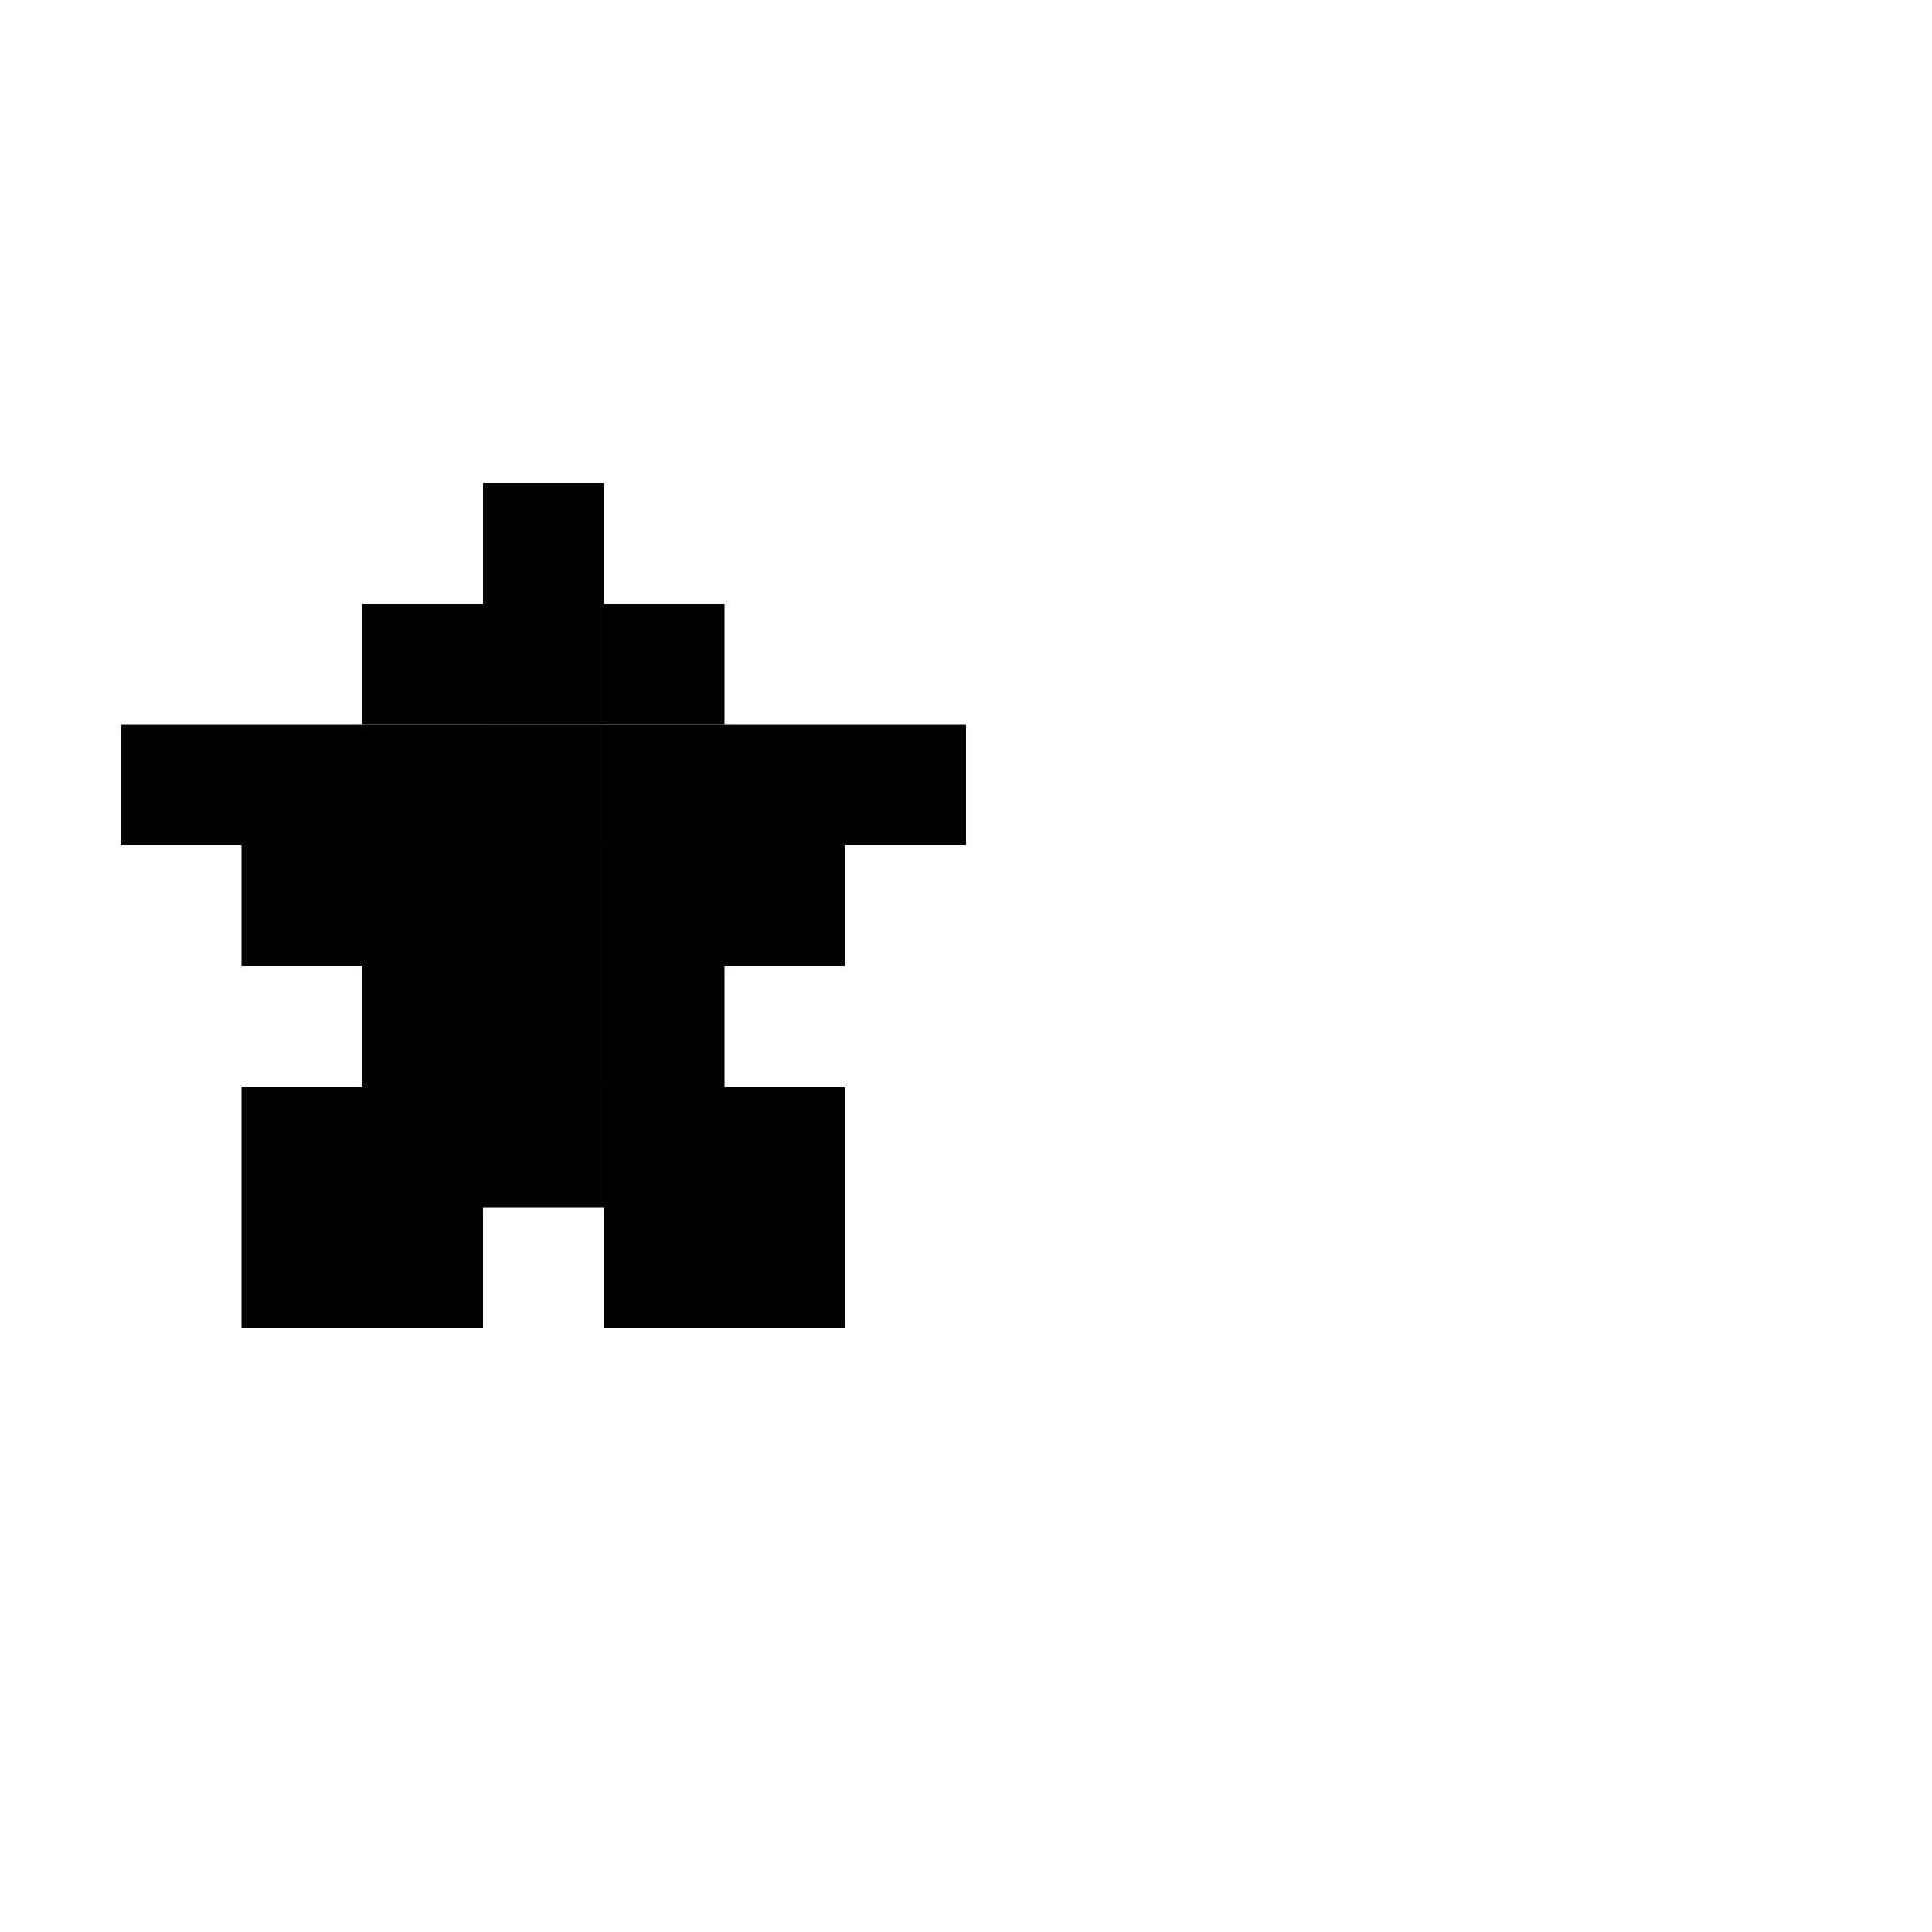
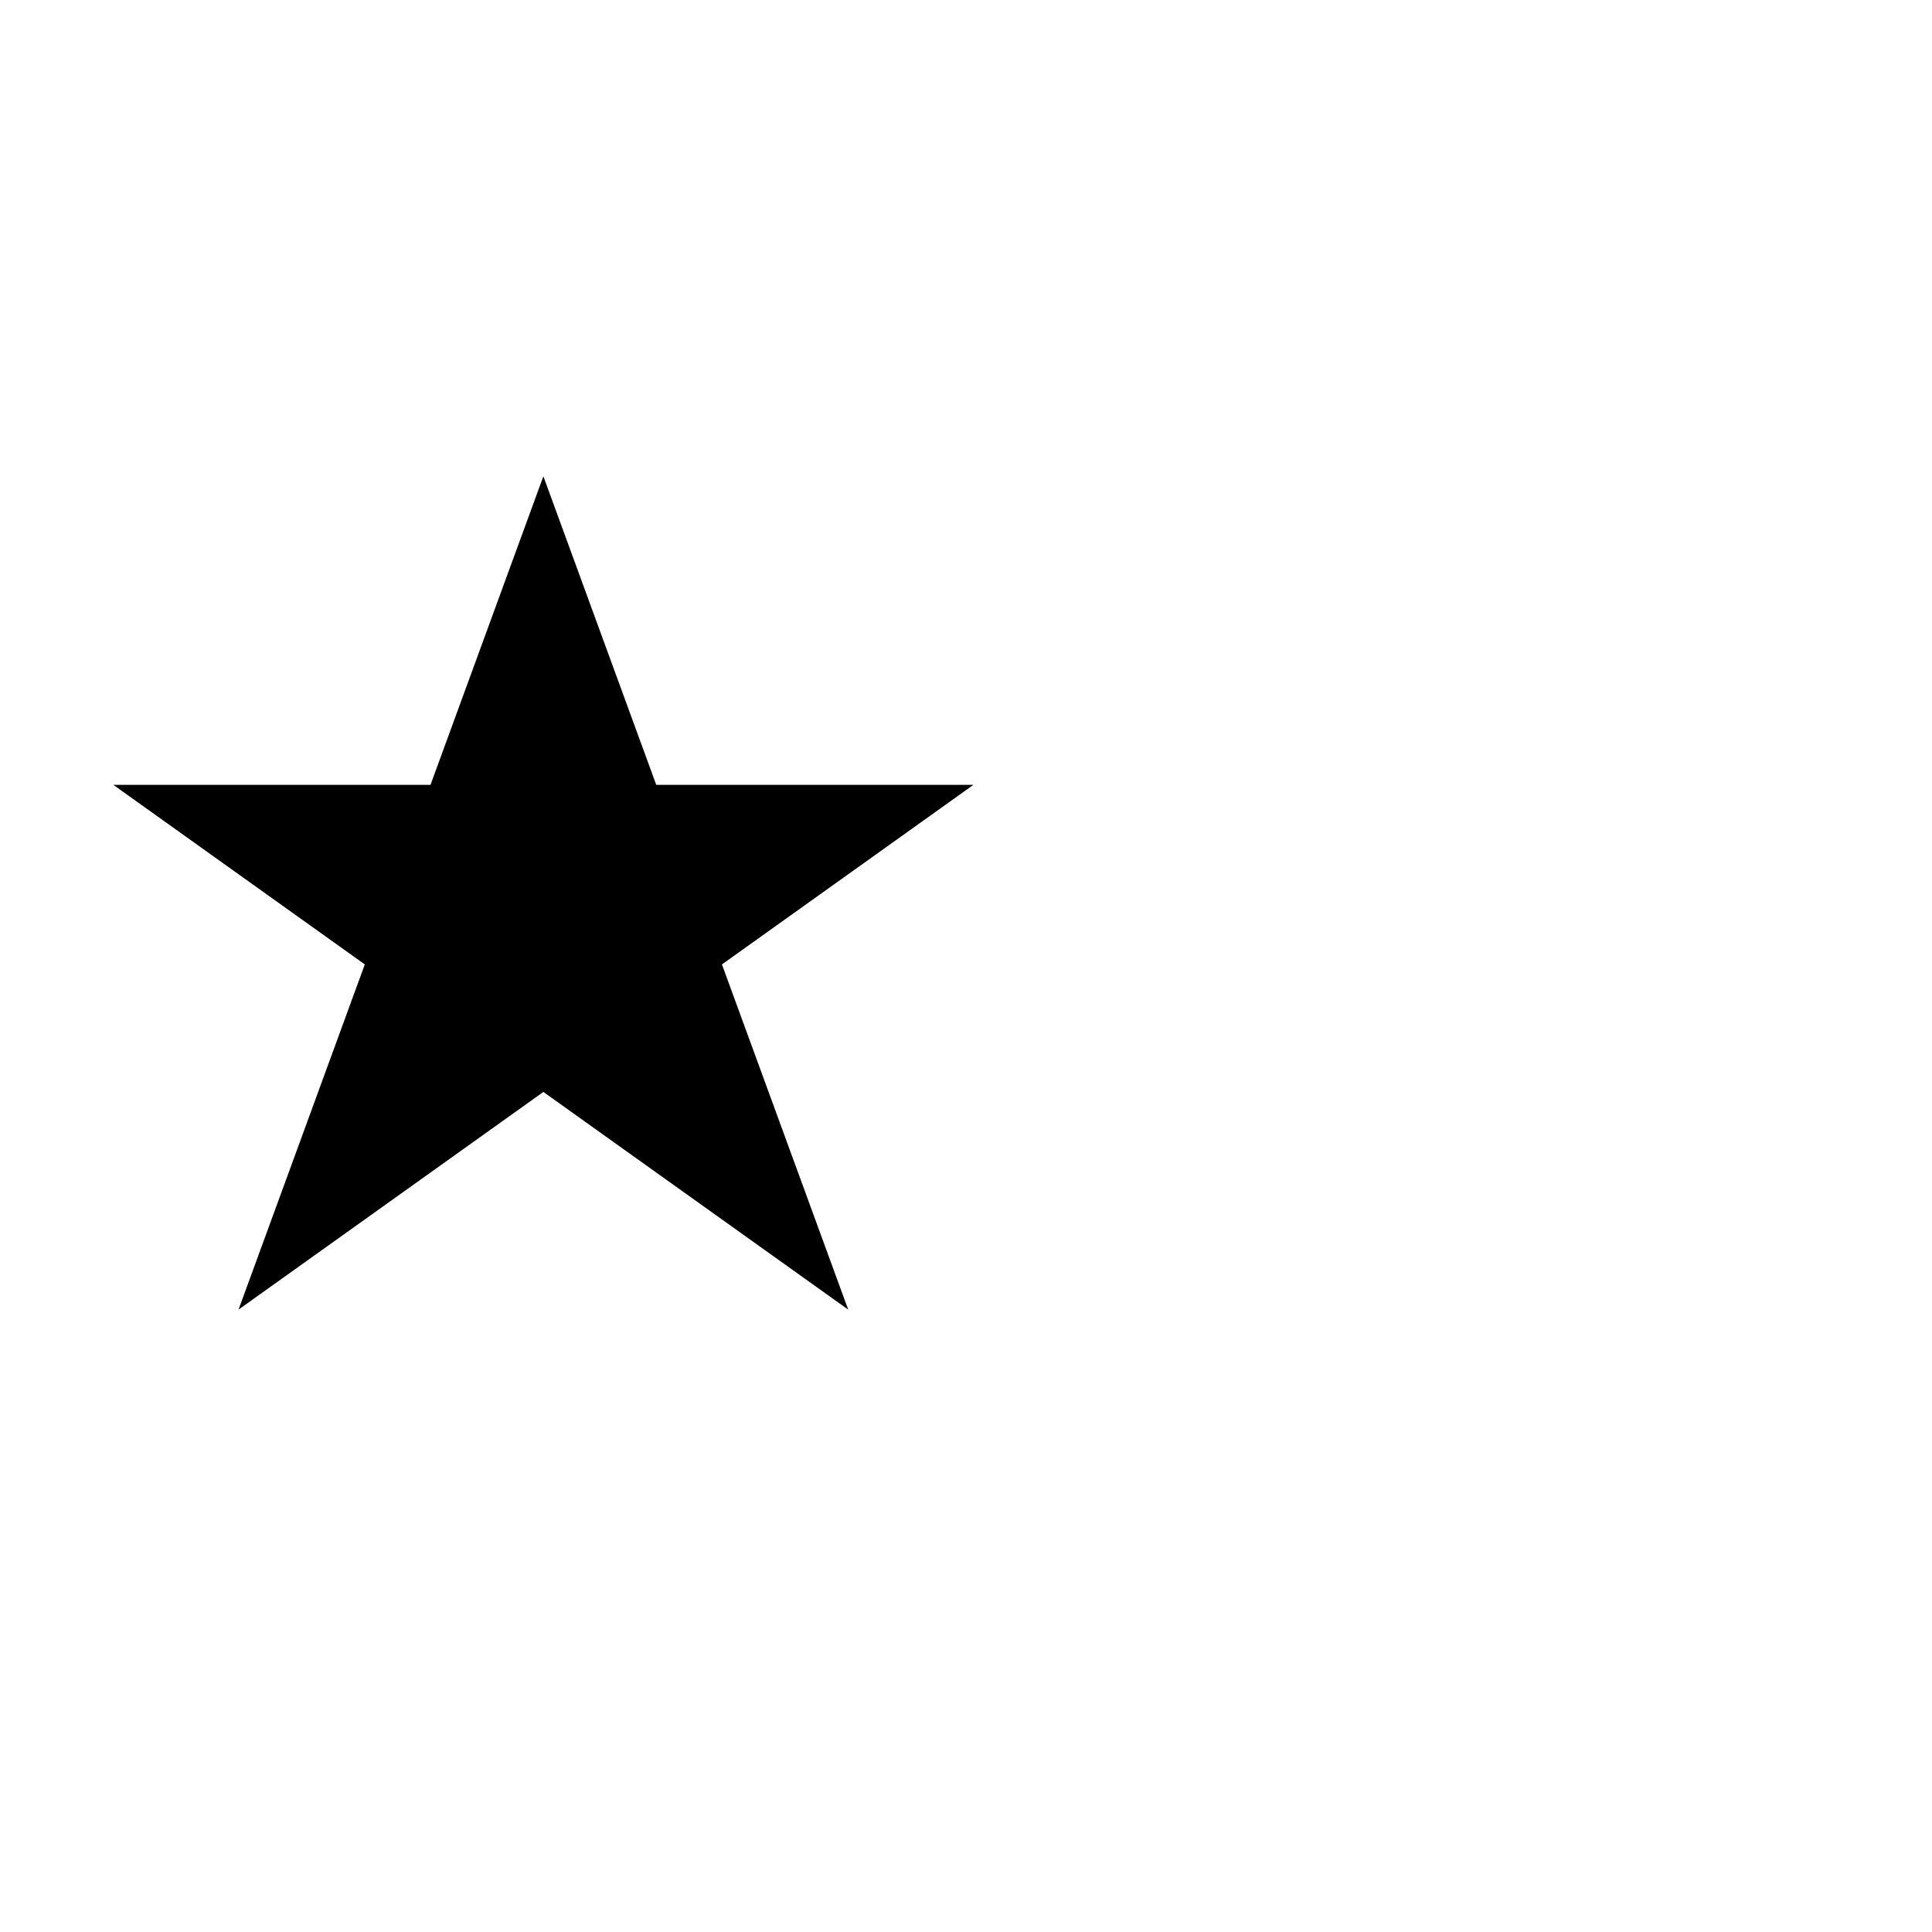
<svg xmlns="http://www.w3.org/2000/svg" viewBox="0 0 16 16" width="160" height="160">
-   <path d="M1.000 6.500 C1.667 6.500 3.333 6.500 4.000 6.500  M2.000 7.500 C2.333 7.500 3.667 7.500 4.000 7.500  M4.500 4.000 C4.500 4.333 4.500 5.667 4.500 6.000  M5.000 6.500 C5.667 6.500 7.333 6.500 8.000 6.500  M5.000 7.500 C5.333 7.500 6.667 7.500 7.000 7.500 " fill="none" stroke="#000" stroke-width="1.0" stroke-linecap="butt" stroke-linejoin="miter" stroke-miterlimit="4" />
-   <rect x="2" y="9" width="2" height="2" rx="0" fill="#000" />
-   <rect x="5" y="9" width="2" height="2" rx="0" fill="#000" />
-   <rect x="4.0" y="9.0" width="1.0" height="1.0" rx="0" fill="#000" />
-   <rect x="4.0" y="6.0" width="1.0" height="1.0" rx="0" fill="#000" />
-   <rect x="4.0" y="7.0" width="1.0" height="1.0" rx="0" fill="#000" />
-   <rect x="3.0" y="5.0" width="1.0" height="1.0" rx="0" fill="#000" />
-   <rect x="3.0" y="8.0" width="1.0" height="1.0" rx="0" fill="#000" />
-   <rect x="5.0" y="5.0" width="1.0" height="1.0" rx="0" fill="#000" />
-   <rect x="5.0" y="8.0" width="1.0" height="1.0" rx="0" fill="#000" />
-   <rect x="4.0" y="8.0" width="1.0" height="1.0" rx="0" fill="#000" />
+   <path d="M6.500 7.000 C5.333 7.833 4.167 8.667 3.000 9.500 C3.500 8.133 4.000 6.767 4.500 5.400 C5.000 6.767 5.500 8.133 6.000 9.500 C4.833 8.667 3.667 7.833 2.500 7.000 C3.833 7.000 5.167 7.000 6.500 7.000 Z" fill="none" stroke="#000" stroke-width="1.0" stroke-linecap="butt" stroke-linejoin="miter" stroke-miterlimit="4" />
+   <rect x="4.0" y="6.9" width="1.0" height="1.0" rx="0" fill="#000" />
</svg>
